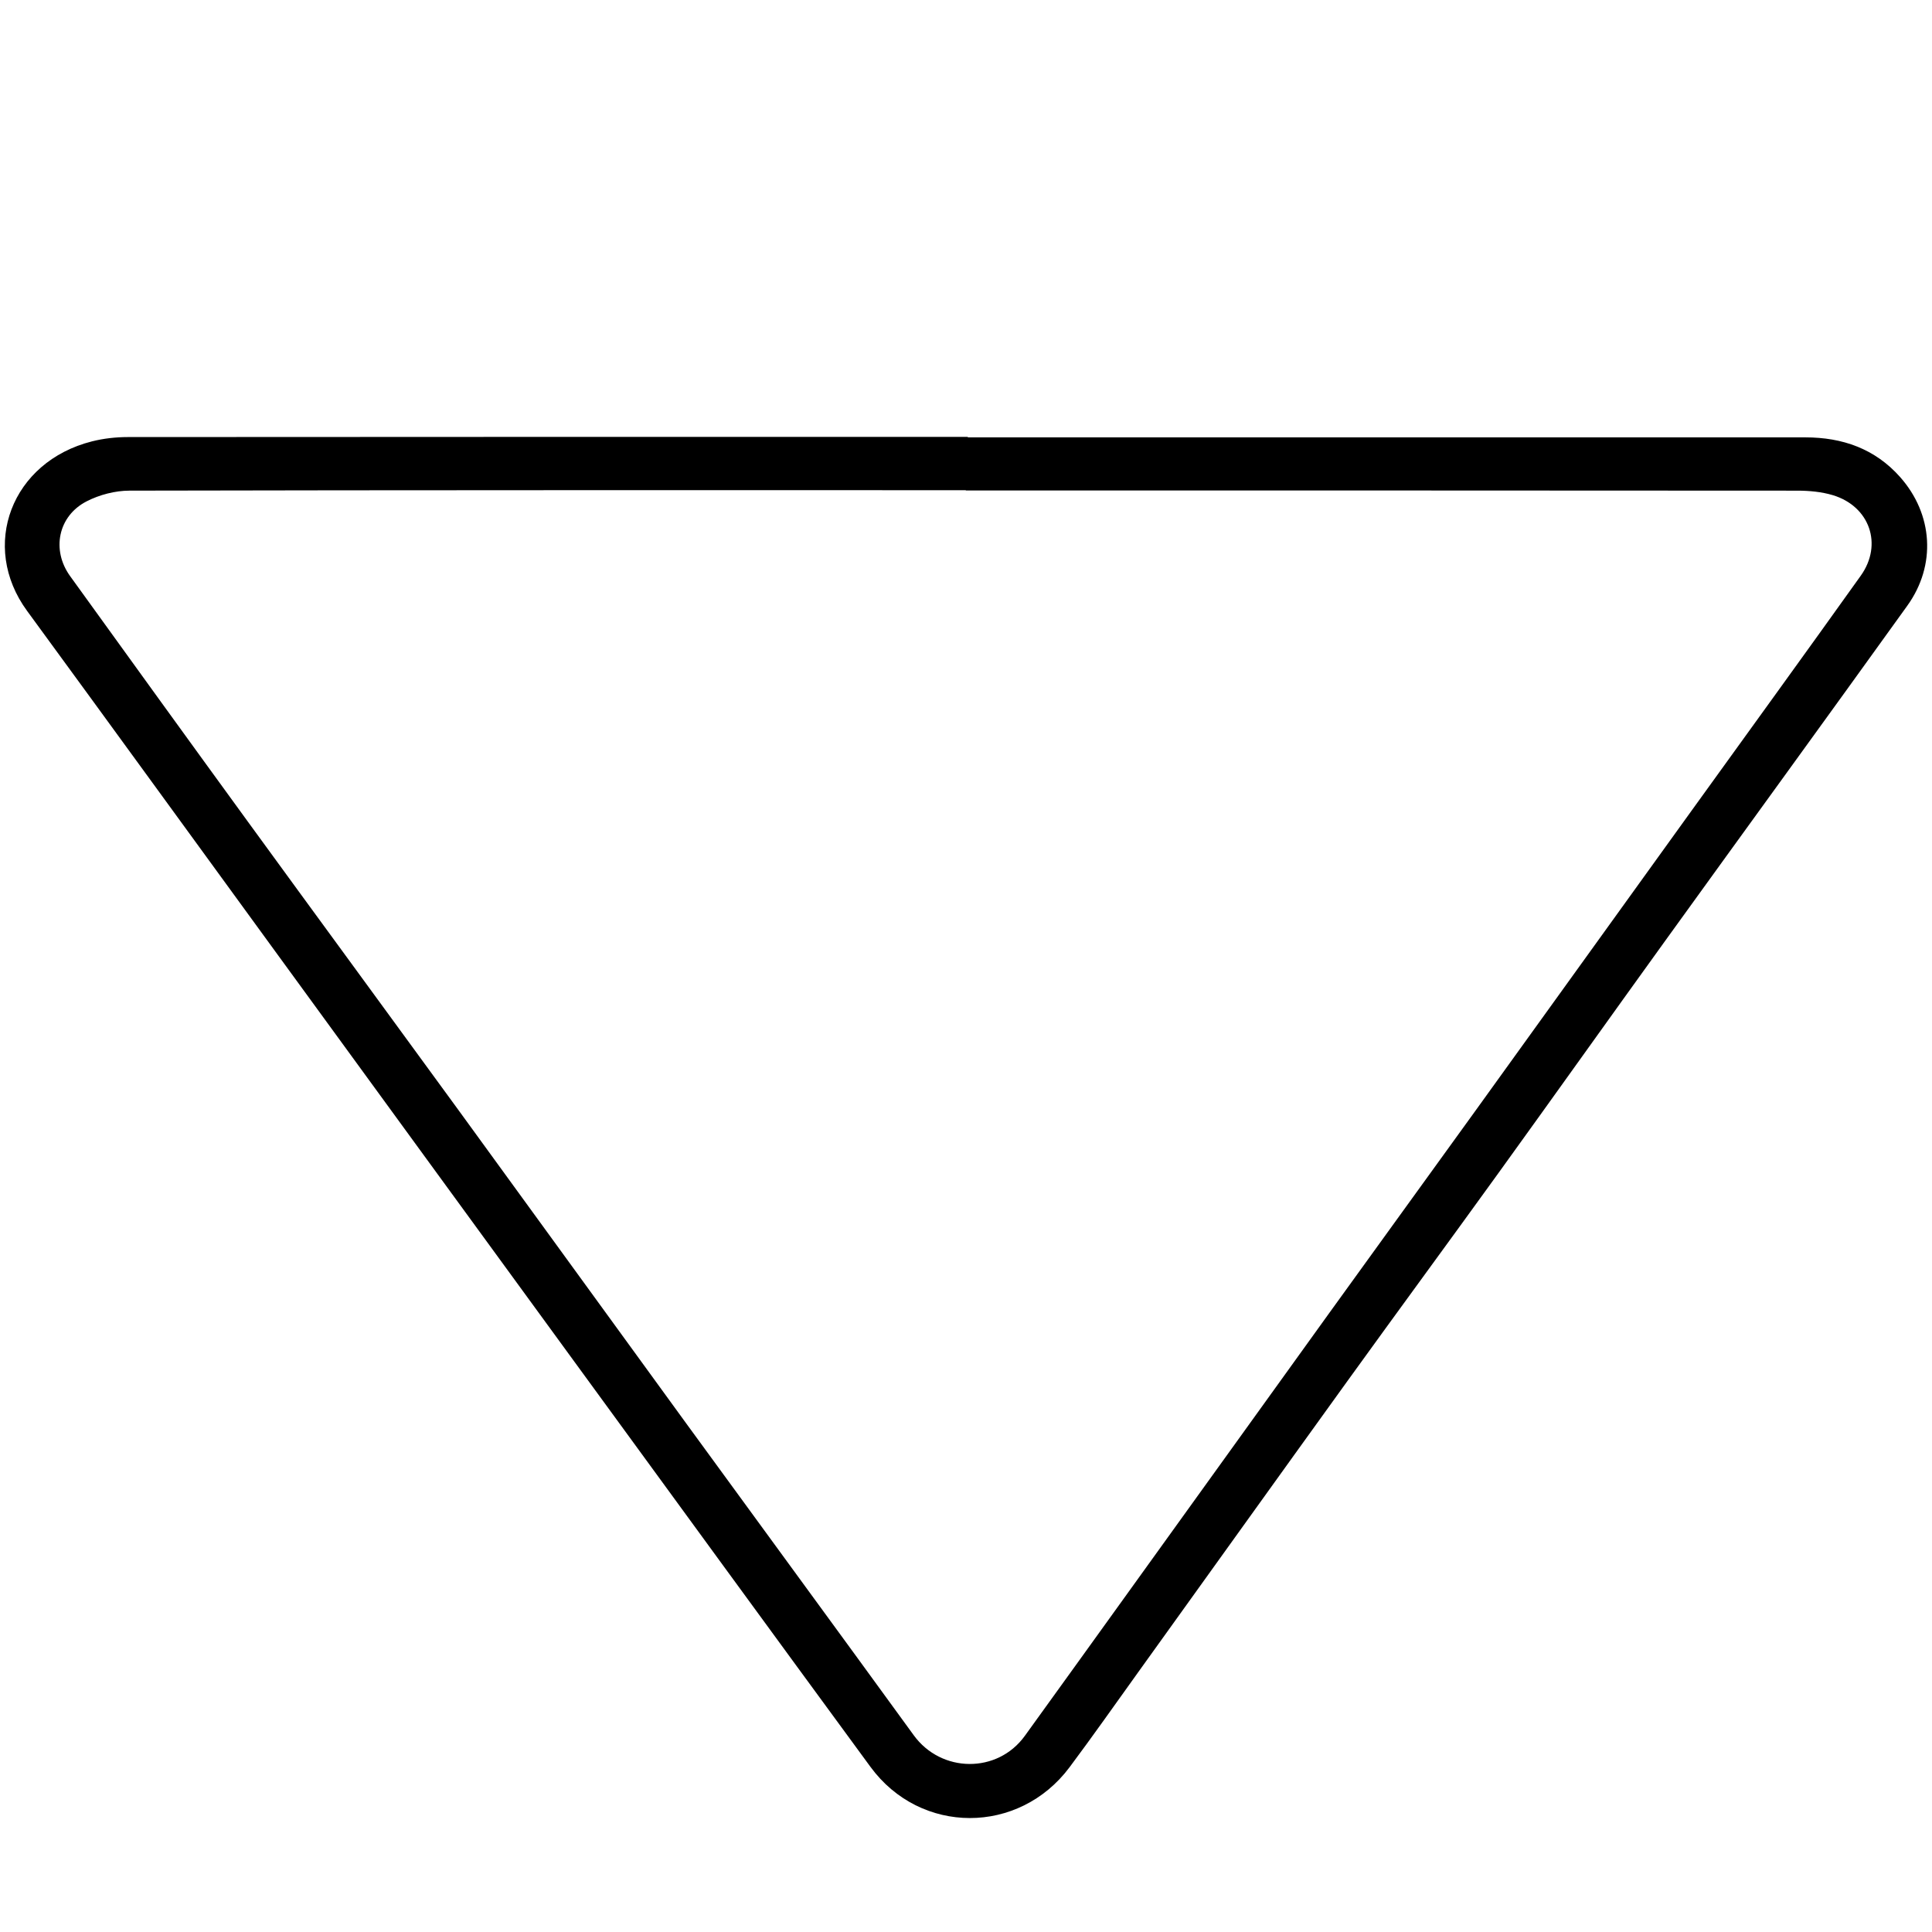
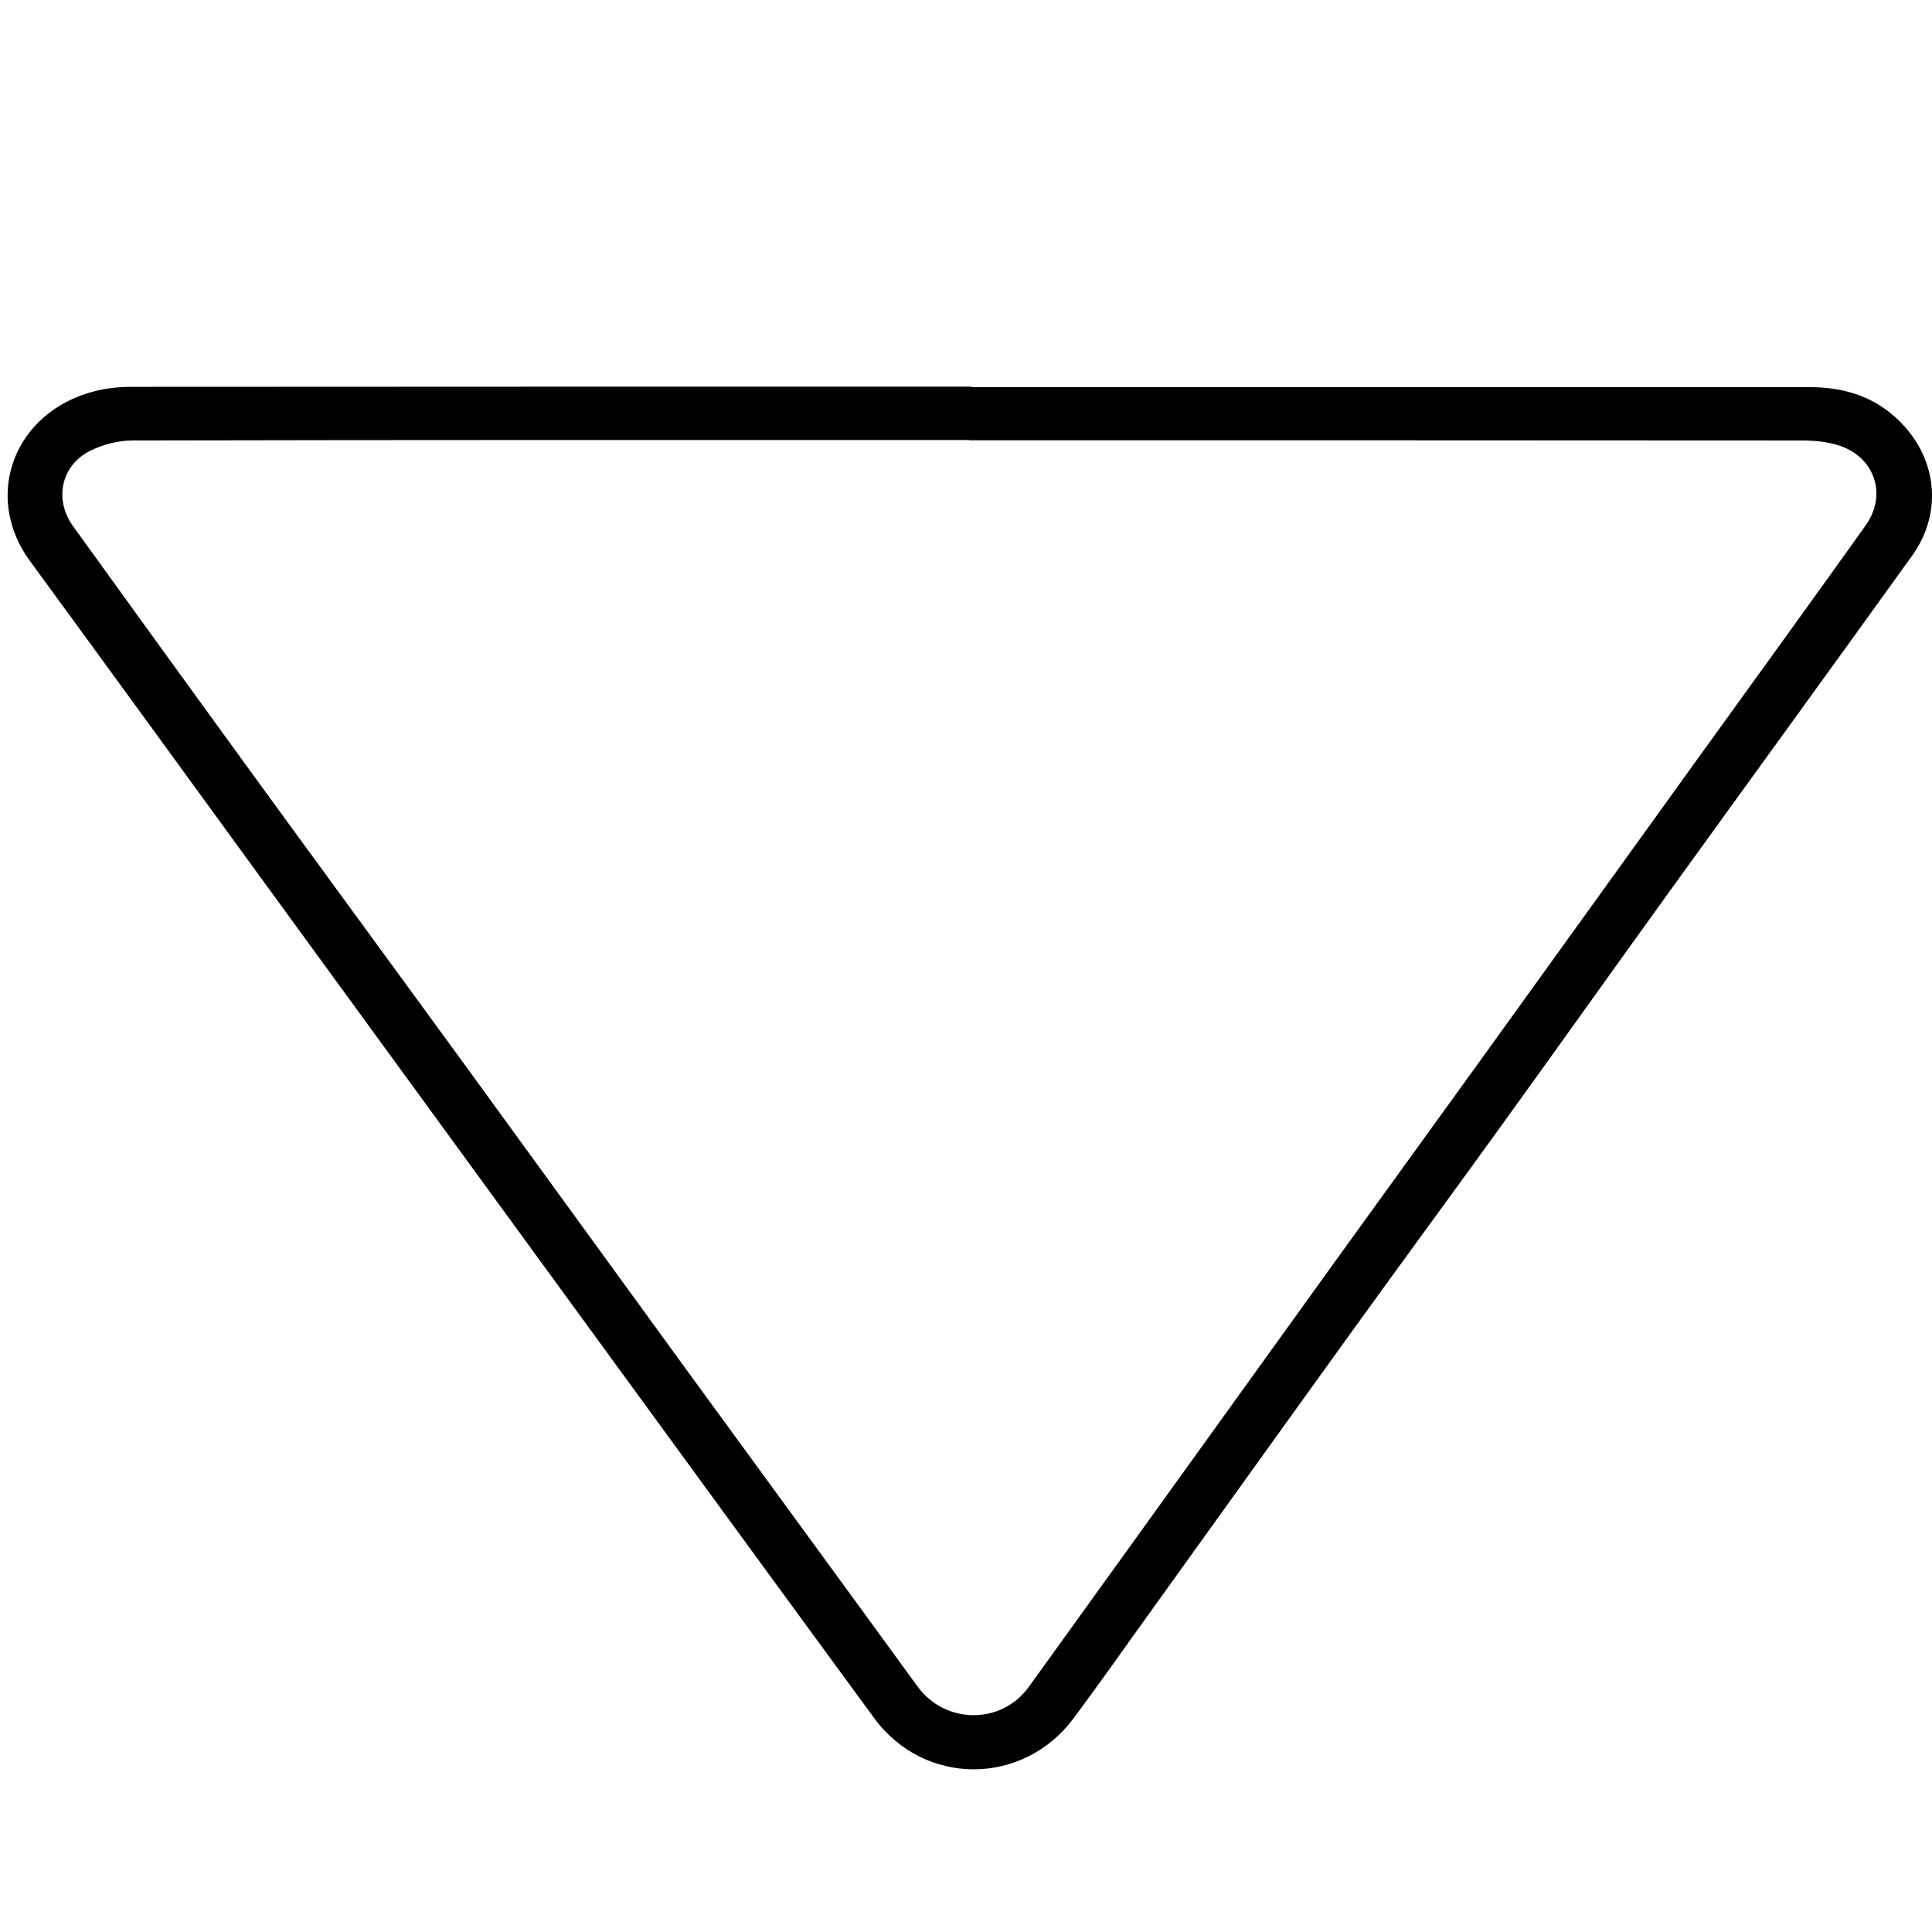
<svg xmlns="http://www.w3.org/2000/svg" version="1.1" id="Layer_1" x="0px" y="0px" width="500px" height="500px" viewBox="0 0 500 500" enable-background="new 0 0 500 500" xml:space="preserve">
-   <path fill-rule="evenodd" clip-rule="evenodd" d="M250.469,113.192c72.247,0,144.496,0.001,216.744-0.001  c9.604,0,18.016,2.936,24.514,10.247c8.562,9.634,9.416,22.835,1.885,33.315c-20.786,28.93-41.748,57.732-62.587,86.624  c-14.477,20.073-28.821,40.245-43.305,60.313c-12.911,17.891-25.981,35.664-38.89,53.559c-18.133,25.139-36.174,50.34-54.262,75.51  c-5.903,8.215-11.714,16.502-17.771,24.605c-13.115,17.545-38.583,17.537-51.511-0.086c-25.465-34.711-50.822-69.502-76.199-104.277  c-25.821-35.381-51.619-70.783-77.418-106.182c-21.555-29.572-43.049-59.188-64.66-88.719  c-12.301-16.809-4.055-38.623,16.816-43.879c2.99-0.754,6.164-1.106,9.254-1.109c72.463-0.059,144.926-0.046,217.389-0.046  C250.469,113.109,250.469,113.151,250.469,113.192z M249.953,126.934c0-0.025,0-0.05,0-0.074c-72.153,0-144.305-0.04-216.457,0.117  c-3.715,0.008-7.758,1.066-11.068,2.764c-7.4,3.791-9.162,12.586-4.291,19.343c15.303,21.214,30.619,42.415,46.012,63.565  c18.116,24.893,36.342,49.707,54.469,74.594c19.646,26.969,39.21,53.998,58.854,80.967c19.647,26.973,39.387,53.873,59.002,80.869  c7.119,9.797,21.654,9.979,28.75,0.16c9.266-12.826,18.507-25.67,27.749-38.514c17.043-23.676,34.063-47.365,51.12-71.031  c12.525-17.377,25.111-34.711,37.641-52.084c18.635-25.844,37.239-51.709,55.862-77.559c14.664-20.35,29.402-40.646,43.97-61.063  c5.767-8.081,2.308-17.962-7.229-20.837c-2.93-0.883-6.138-1.167-9.219-1.17C393.396,126.919,321.675,126.934,249.953,126.934z" />
+   <path fill-rule="evenodd" clip-rule="evenodd" d="M251.453,100.194c72.325,0,144.652,0.001,216.978-0.001  c9.615,0,18.035,2.938,24.54,10.258c8.571,9.644,9.427,22.86,1.888,33.353c-20.809,28.959-41.794,57.794-62.654,86.716  c-14.493,20.095-28.853,40.288-43.352,60.378c-12.925,17.911-26.01,35.702-38.933,53.616c-18.151,25.166-36.212,50.395-54.32,75.592  c-5.909,8.224-11.727,16.52-17.789,24.631c-13.129,17.564-38.624,17.557-51.567-0.085c-25.493-34.748-50.876-69.576-76.281-104.389  c-25.849-35.421-51.676-70.86-77.502-106.296c-21.577-29.604-43.095-59.252-64.729-88.815c-12.314-16.827-4.06-38.664,16.834-43.926  c2.994-0.754,6.171-1.107,9.263-1.11c72.542-0.059,145.083-0.046,217.624-0.046C251.453,100.112,251.453,100.153,251.453,100.194z   M250.937,113.95c0-0.024,0-0.049,0-0.074c-72.231,0-144.459-0.04-216.691,0.118c-3.718,0.008-7.765,1.067-11.08,2.766  c-7.408,3.795-9.173,12.6-4.295,19.364c15.318,21.237,30.652,42.461,46.061,63.634c18.136,24.919,36.381,49.759,54.527,74.672  c19.668,26.999,39.253,54.057,58.918,81.055c19.667,27.001,39.429,53.933,59.065,80.957c7.126,9.807,21.677,9.99,28.78,0.16  c9.276-12.84,18.526-25.697,27.779-38.555c17.062-23.701,34.101-47.416,51.175-71.107c12.54-17.396,25.139-34.748,37.682-52.142  c18.654-25.871,37.28-51.763,55.923-77.641c14.68-20.372,29.434-40.69,44.017-61.129c5.772-8.09,2.311-17.981-7.236-20.859  c-2.933-0.884-6.144-1.168-9.228-1.171C394.534,113.936,322.735,113.95,250.937,113.95z" />
</svg>
